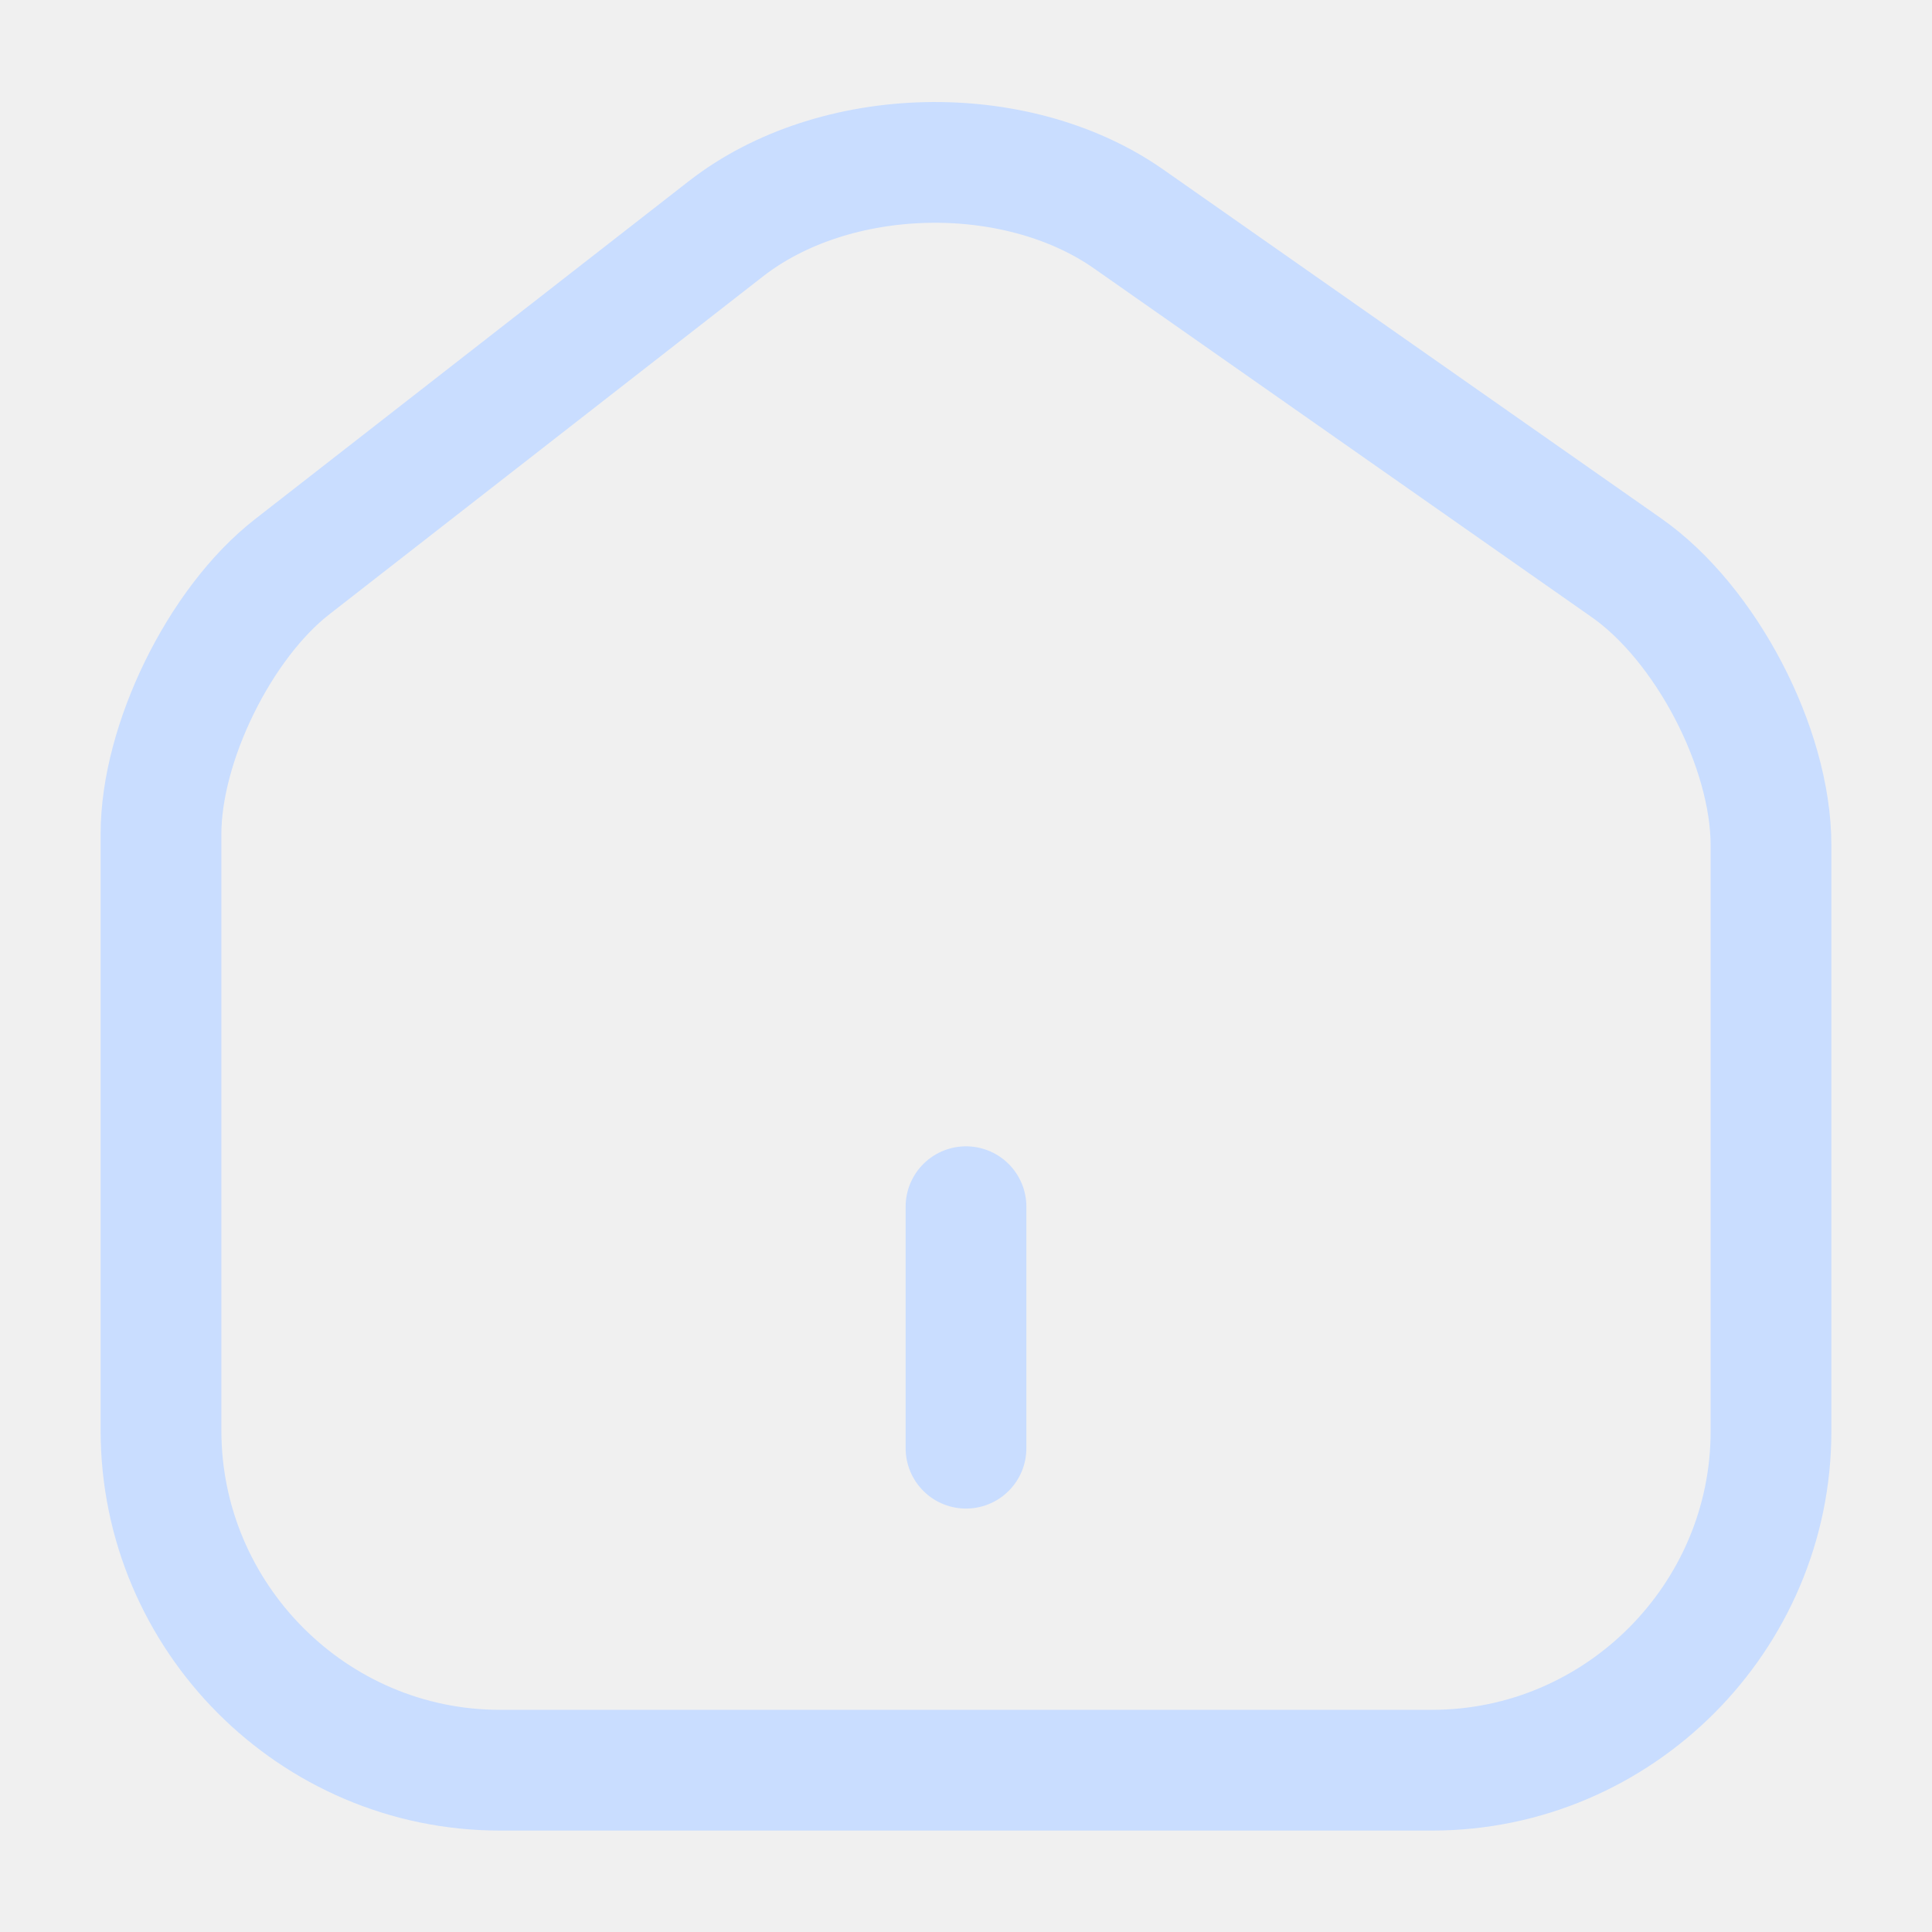
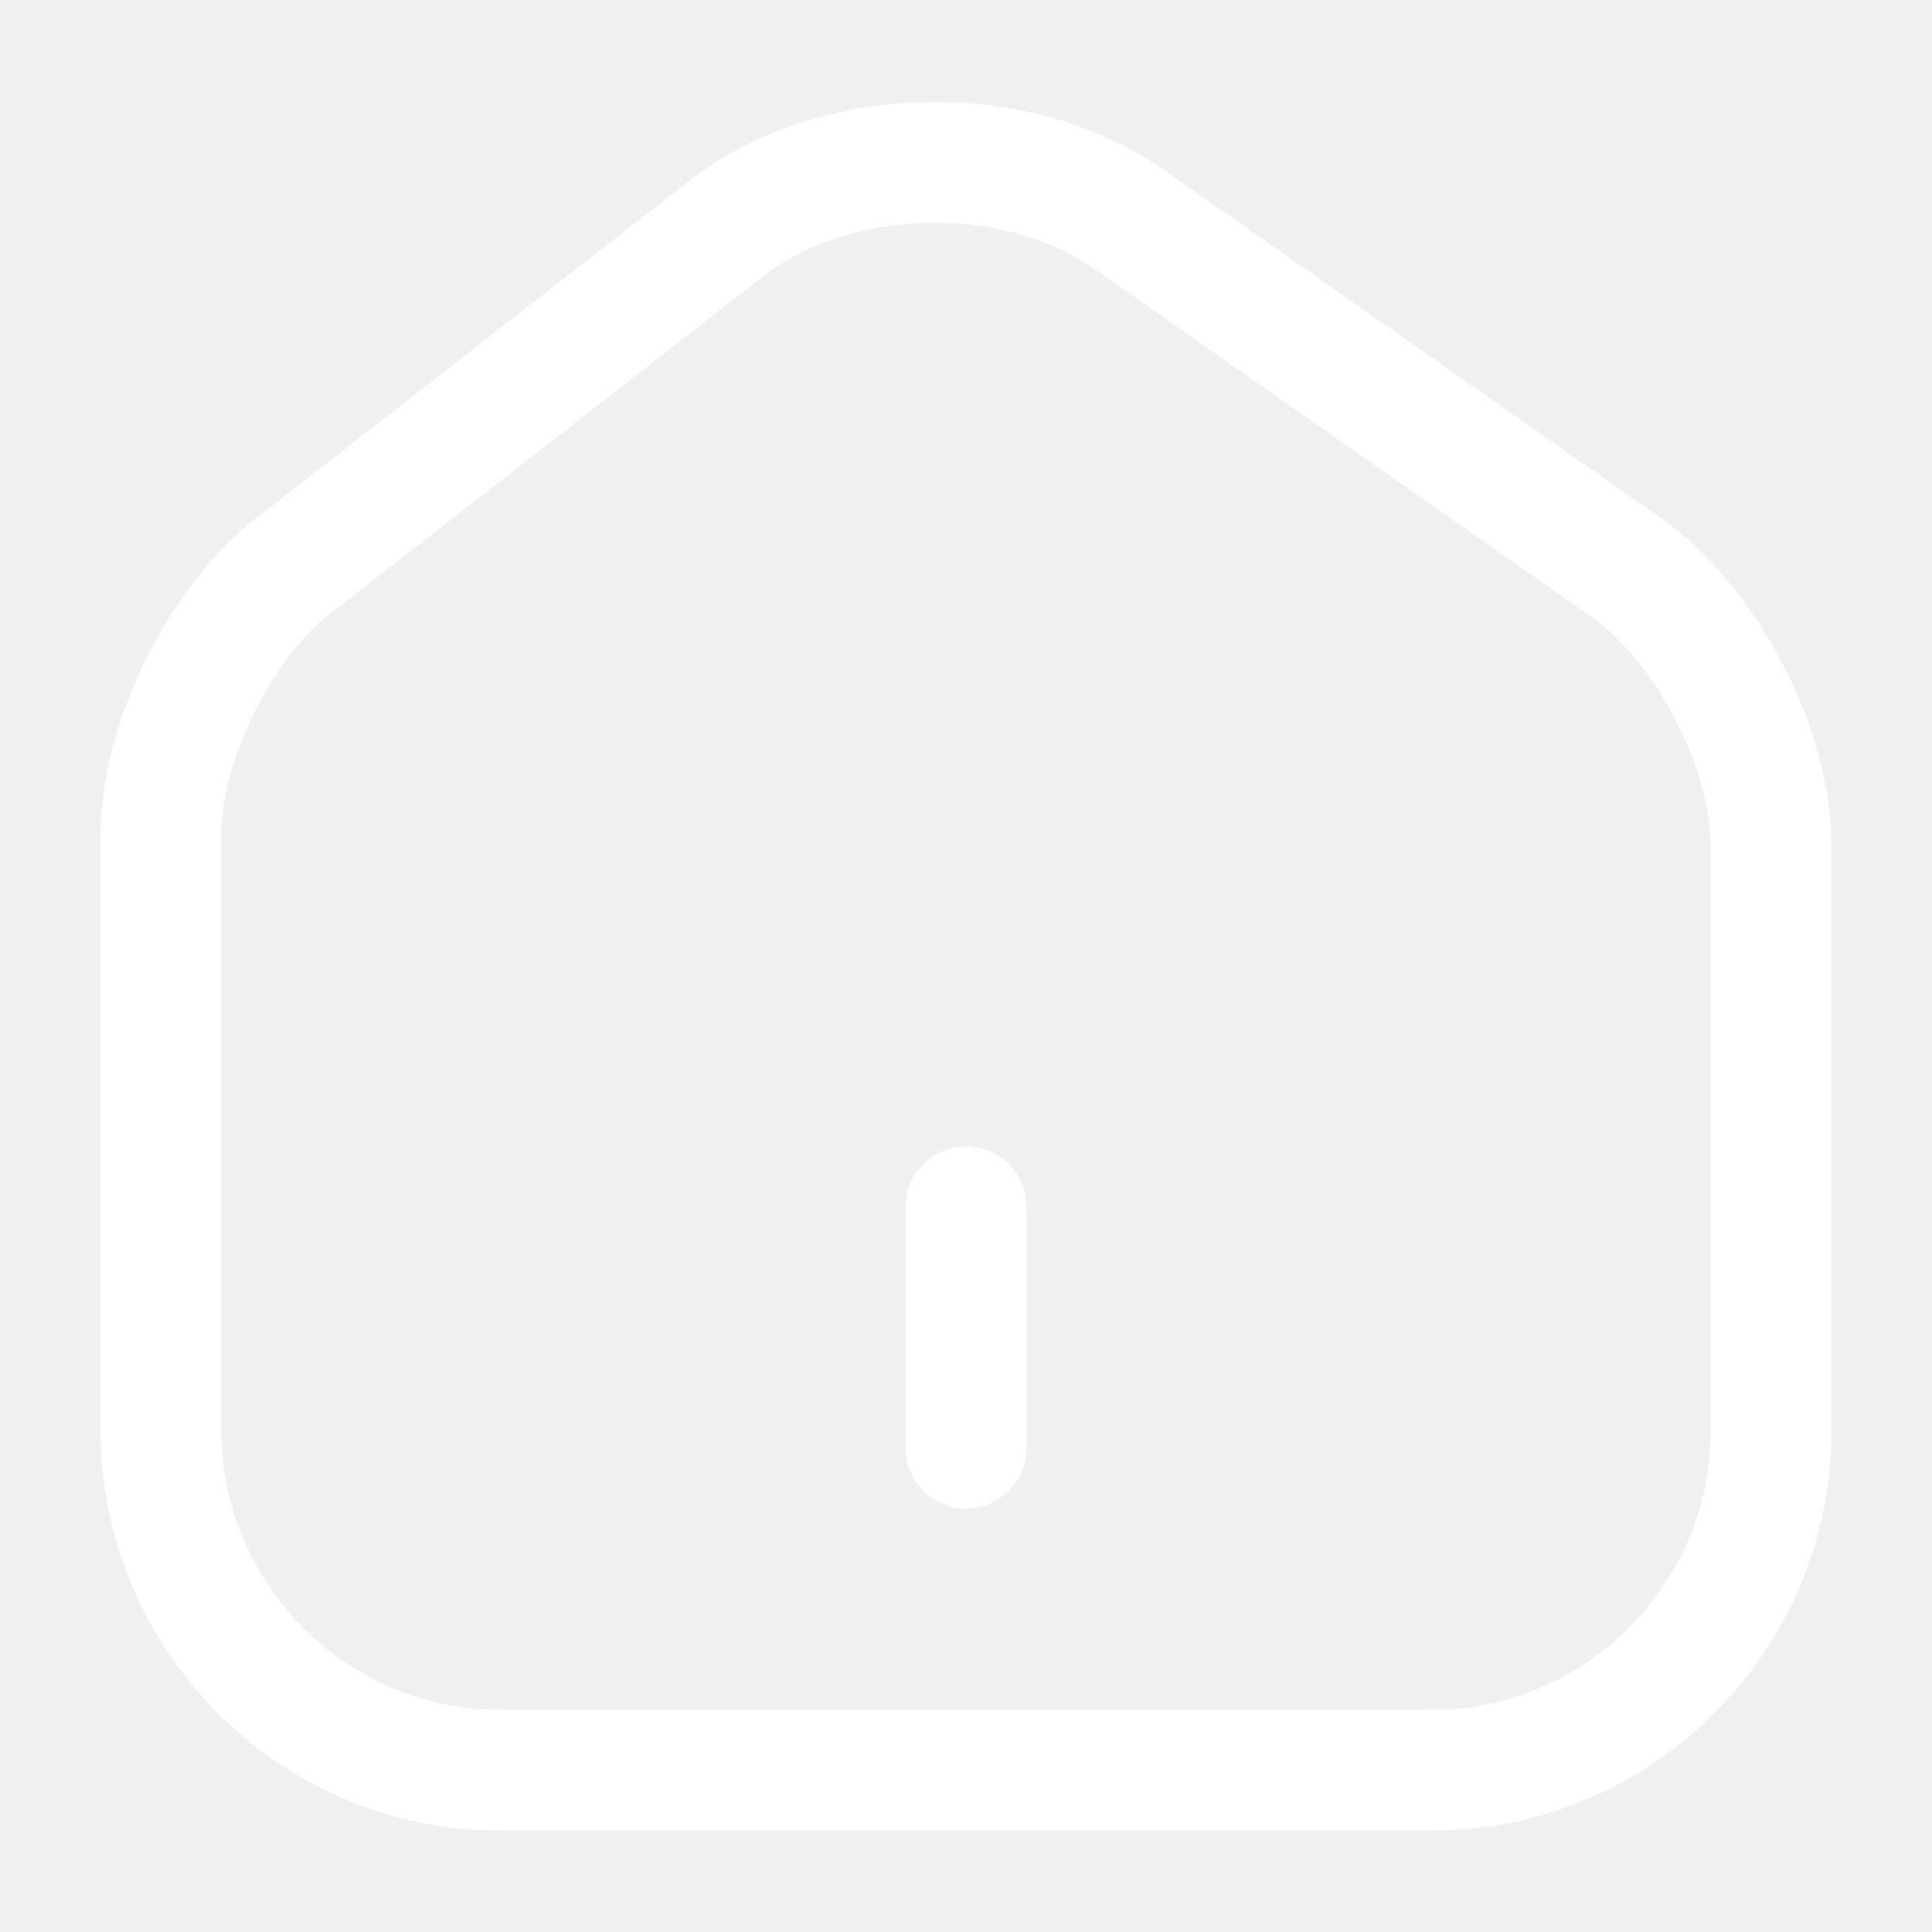
<svg xmlns="http://www.w3.org/2000/svg" width="24" height="24" viewBox="0 0 24 24" fill="none">
-   <path d="M12 17.99V14.99M9.02 2.84L3.63 7.04C2.73 7.74 2 9.23 2 10.36V17.77C2 20.09 3.89 21.99 6.21 21.99H17.79C20.11 21.99 22 20.09 22 17.78V10.5C22 9.29 21.19 7.74 20.2 7.05L14.02 2.72C12.62 1.74 10.37 1.79 9.02 2.84Z" stroke="#C9DDFF" stroke-width="1.5" stroke-linecap="round" stroke-linejoin="round" />
+   <path d="M12 17.99V14.99M9.02 2.84L3.63 7.04C2.73 7.74 2 9.23 2 10.36V17.77C2 20.09 3.89 21.99 6.21 21.99H17.79C20.11 21.99 22 20.09 22 17.78V10.5C22 9.29 21.19 7.74 20.2 7.05L14.02 2.72C12.62 1.74 10.37 1.79 9.02 2.84Z" stroke="#fff" stroke-width="1.5" stroke-linecap="round" stroke-linejoin="round" />
</svg>
